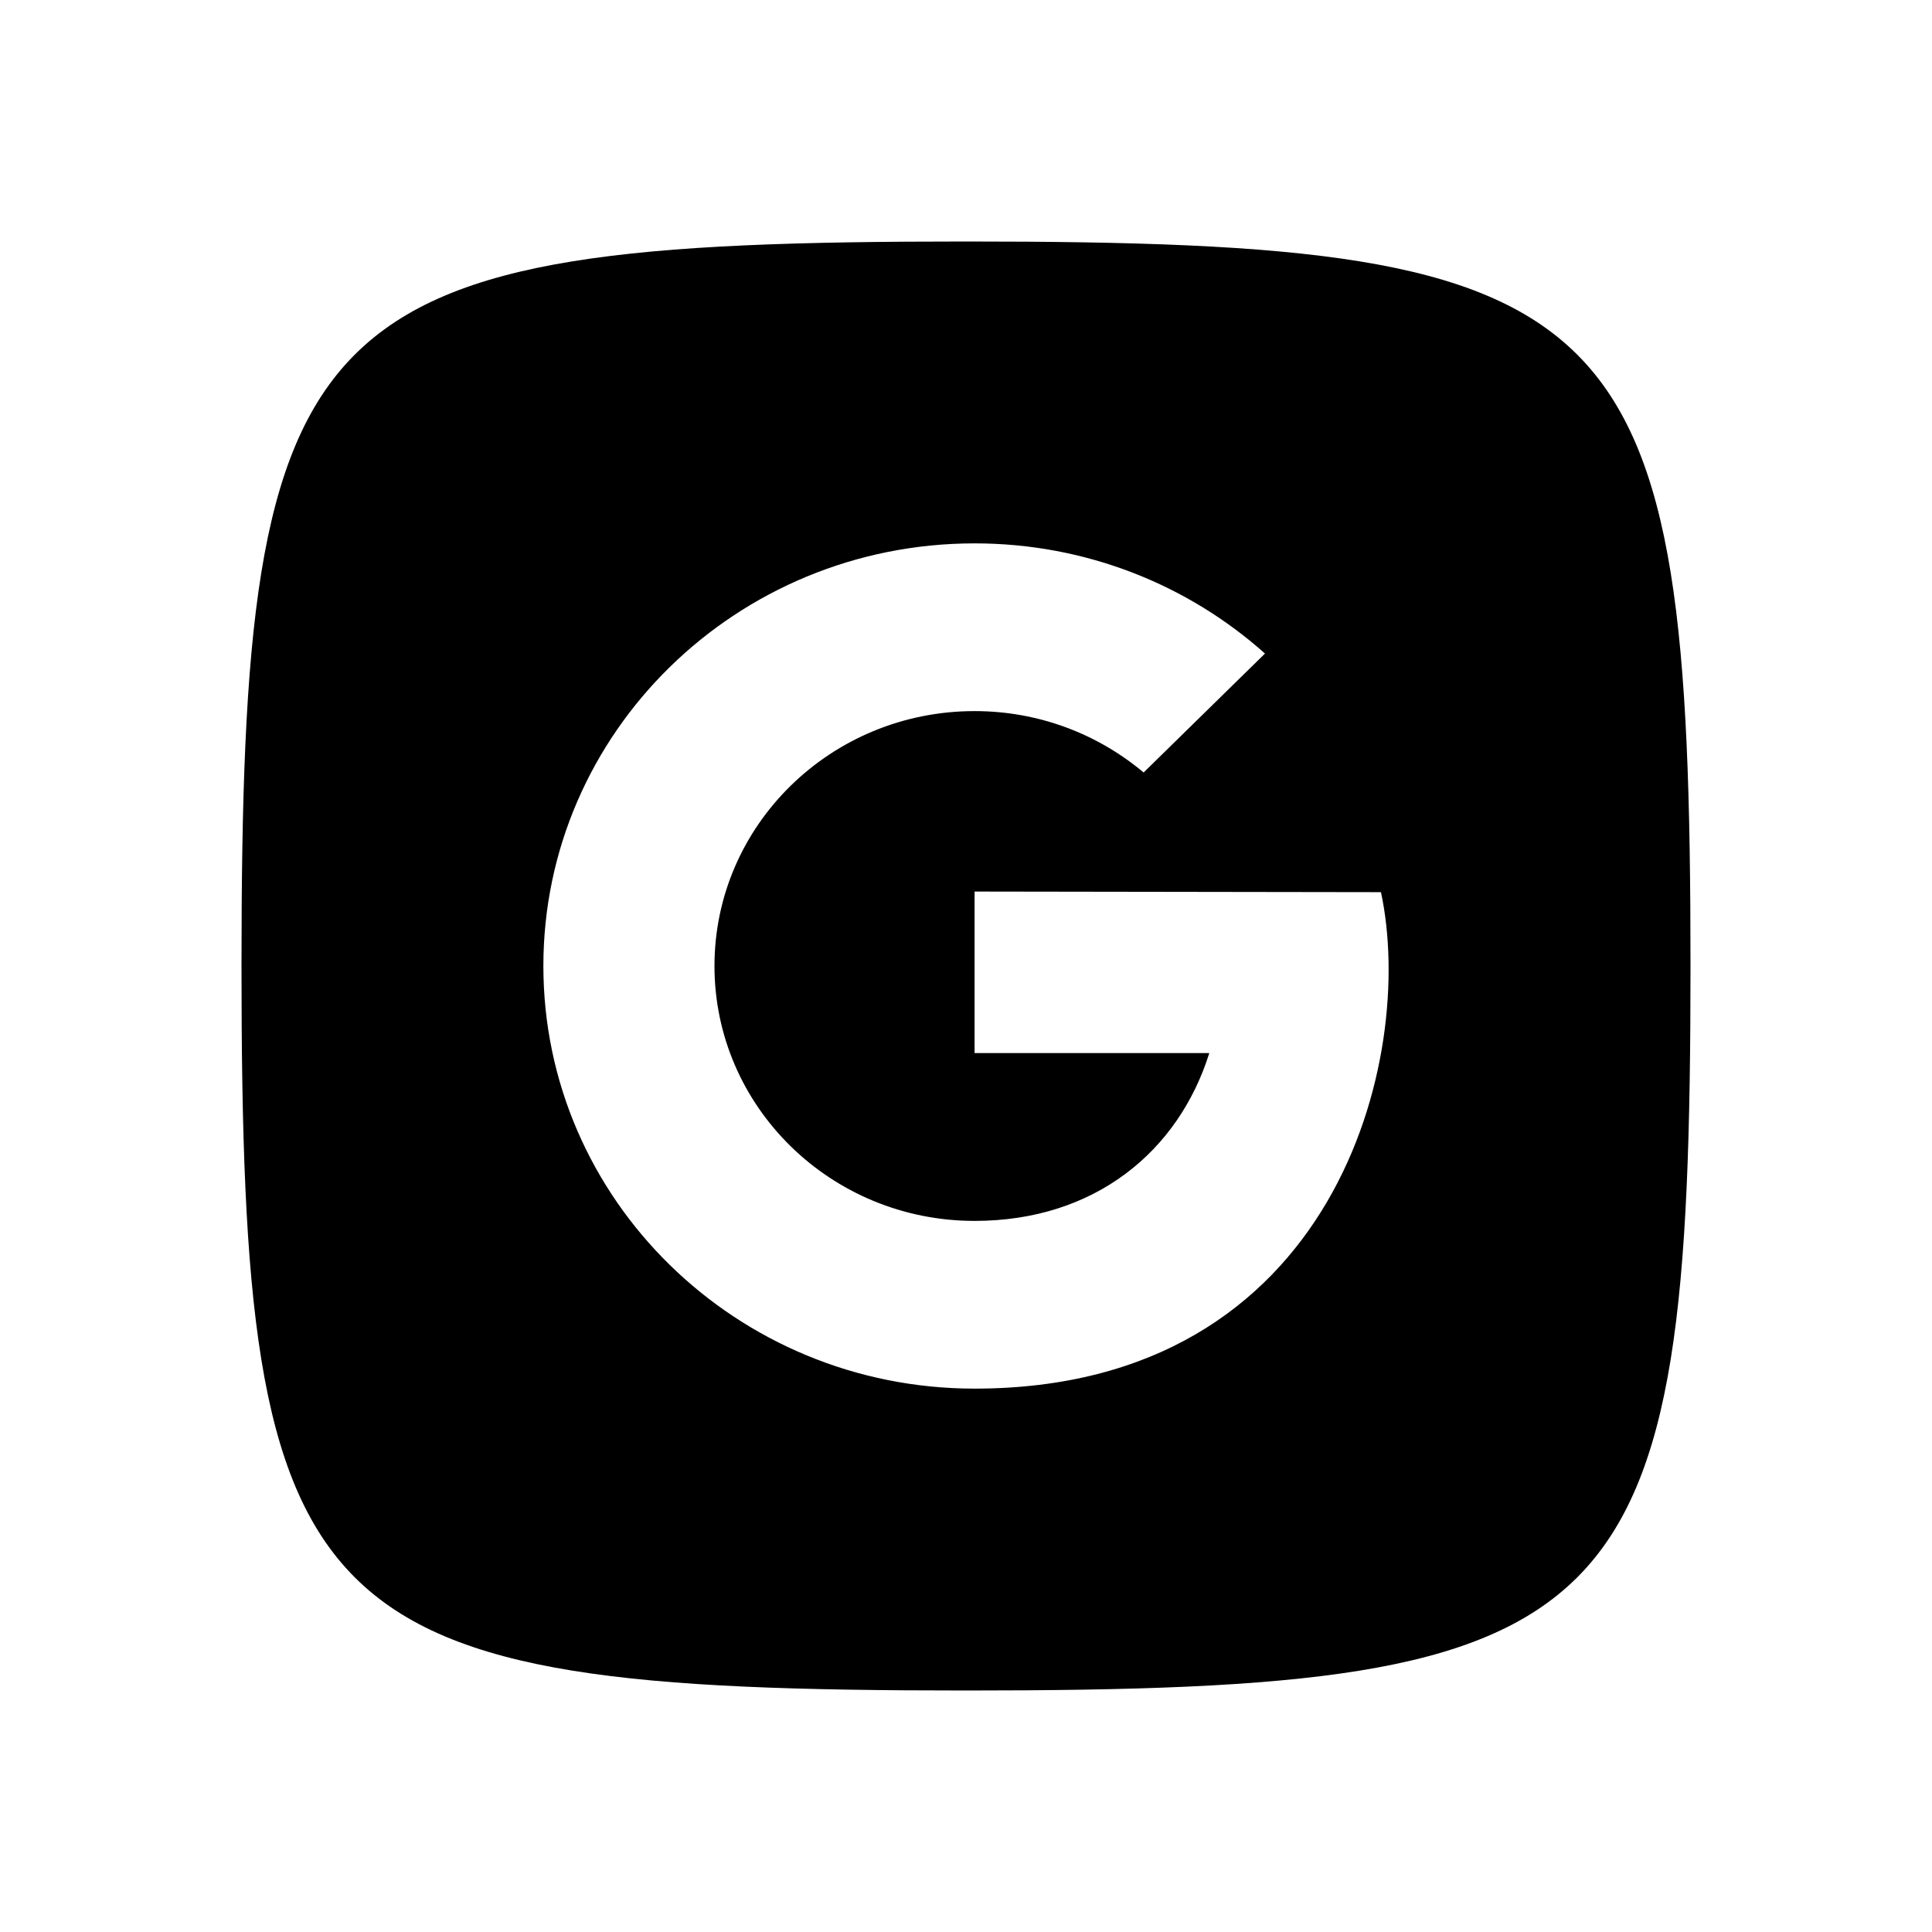
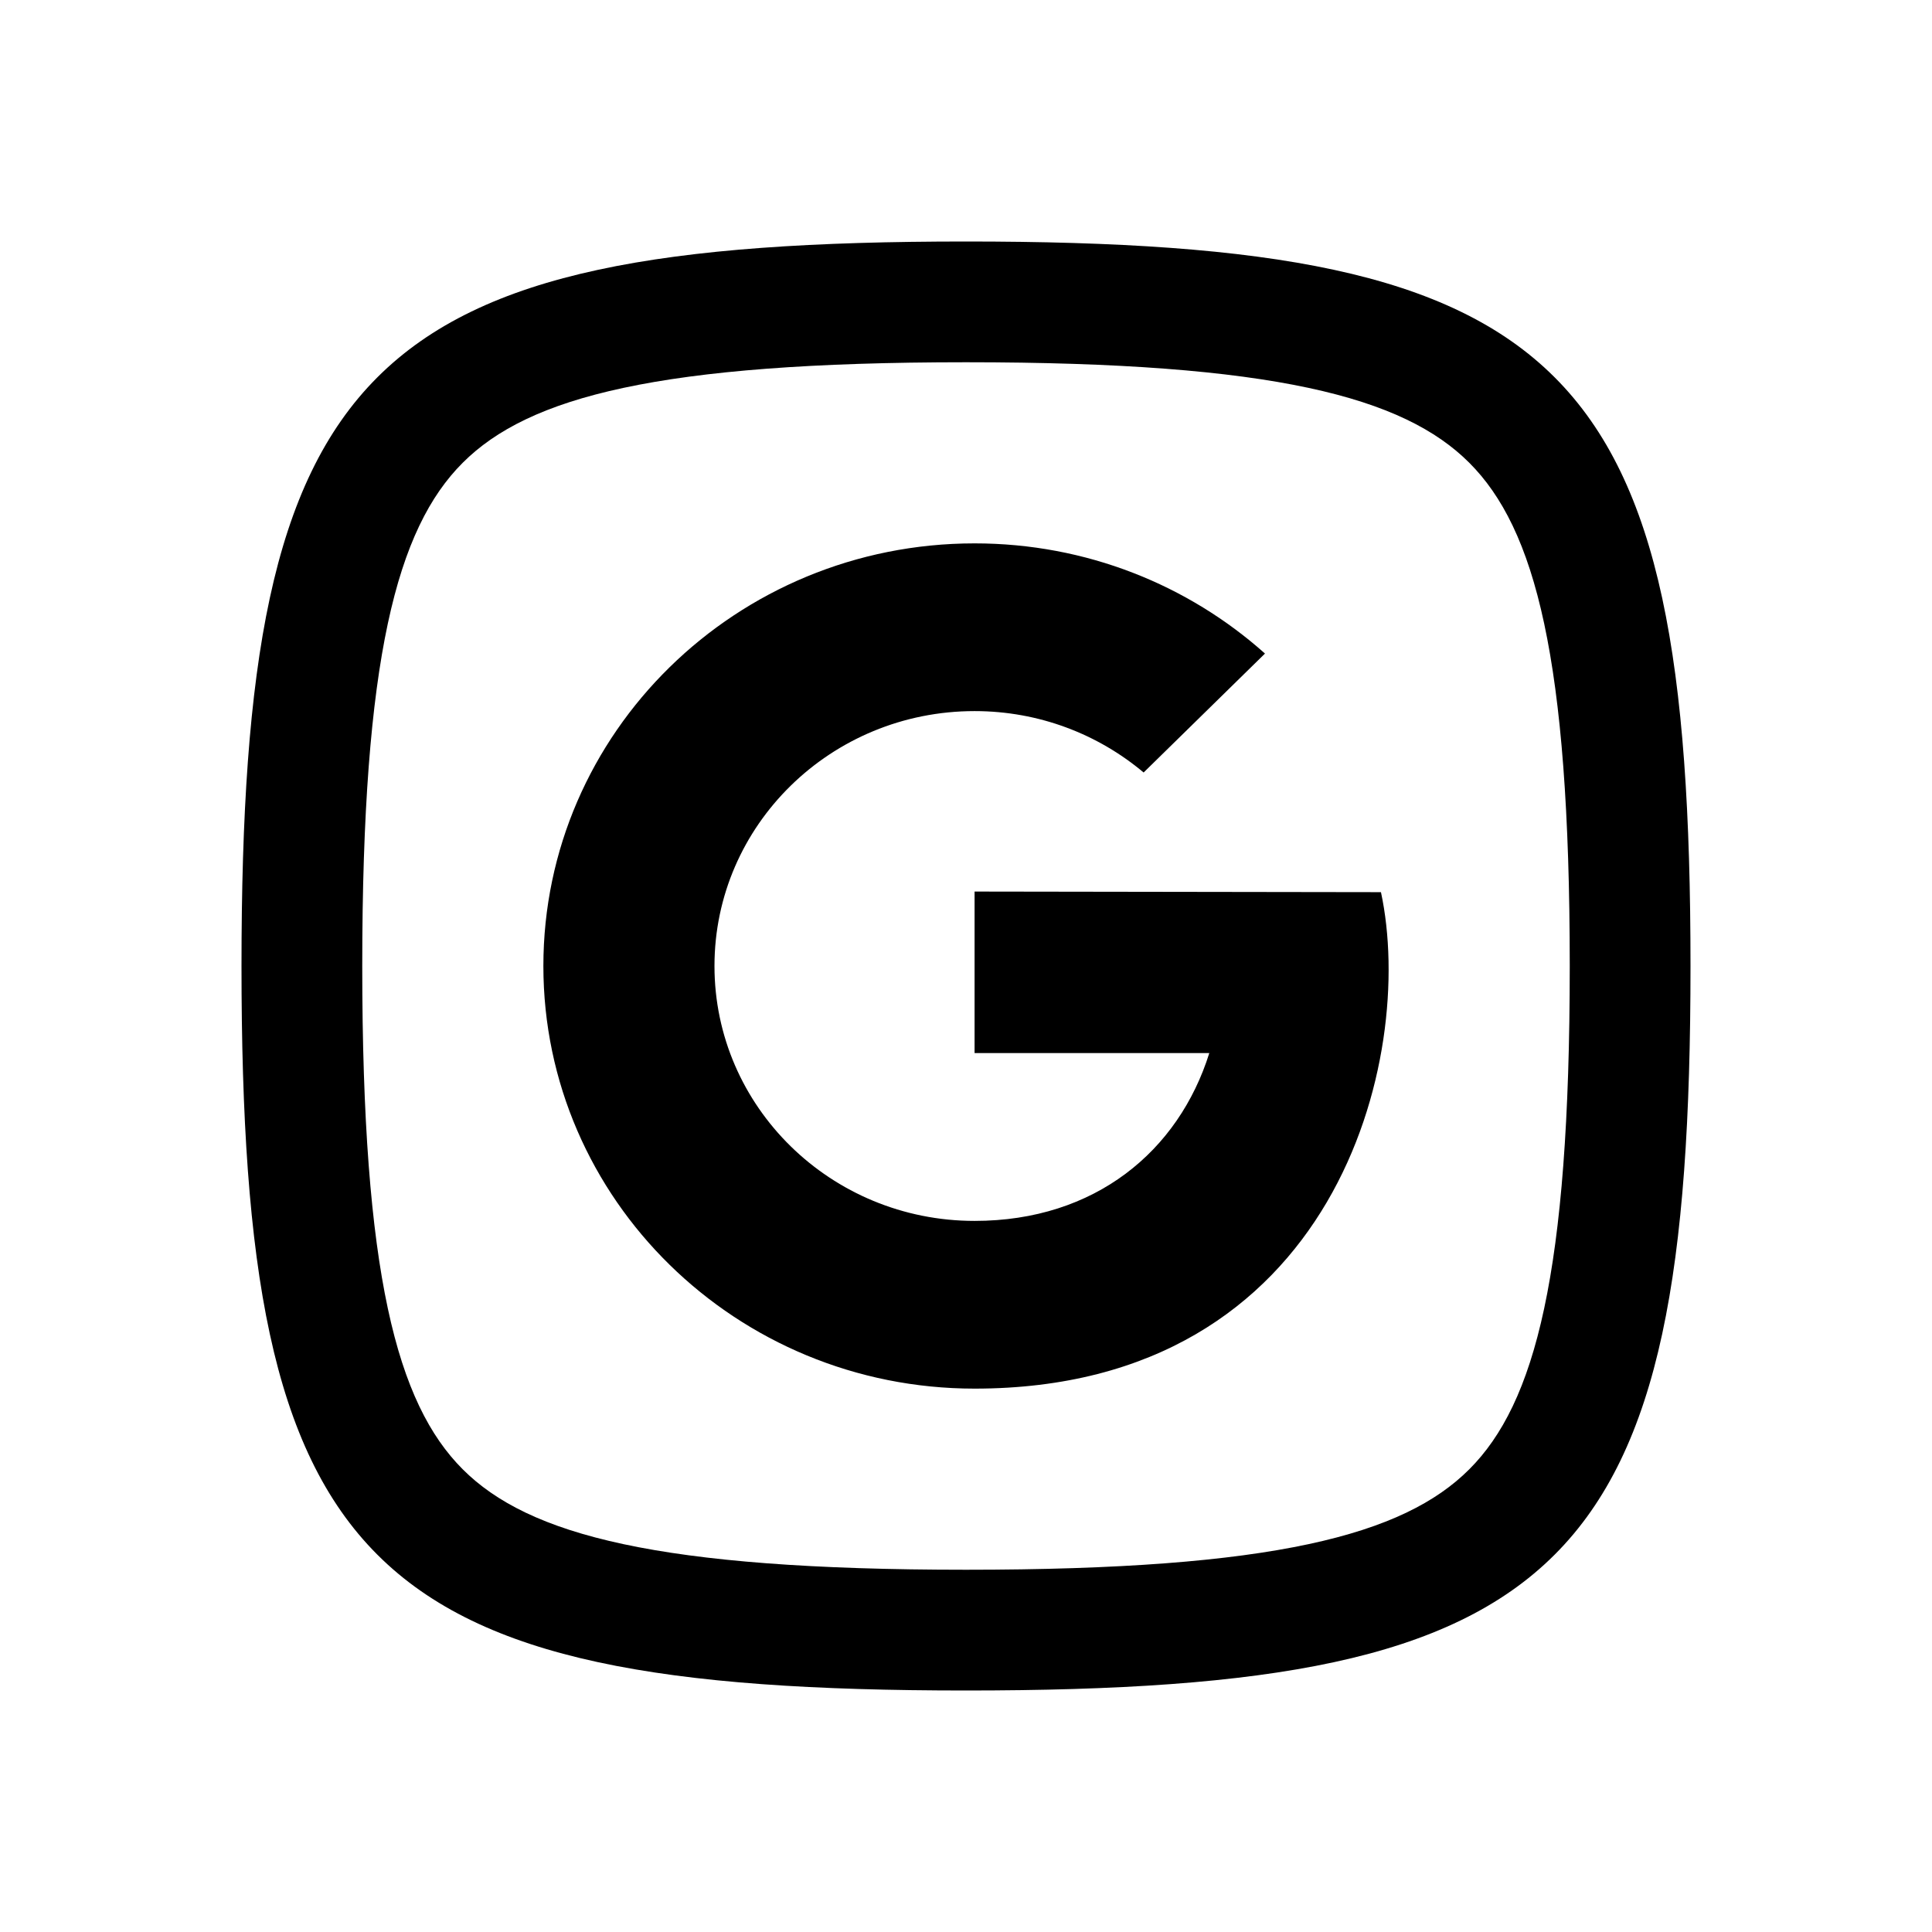
- <svg xmlns="http://www.w3.org/2000/svg" width="32" height="32" fill="currentColor" fill-rule="evenodd" stroke-linejoin="round" stroke-miterlimit="1.414" aria-label="google" clip-rule="evenodd" preserveAspectRatio="xMidYMid meet" viewBox="0 0 32 32">
-   <g>
-     <path d="M16,28c11,0 12,-1 12,-12c0,-11 -1,-12 -12,-12c-11,0 -12,1 -12,12c0,11 1,12 12,12Zm0.142,-10.558l0,-2.675l6.731,0.01c0.588,2.728 -0.735,8.223 -6.731,8.223c-3.944,0 -7.142,-3.134 -7.142,-7c0,-3.866 3.198,-7 7.142,-7c1.852,0 3.54,0.691 4.81,1.825l-2.01,1.97c-0.754,-0.633 -1.73,-1.017 -2.8,-1.017c-2.379,0 -4.308,1.89 -4.308,4.222c0,2.332 1.929,4.222 4.308,4.222c1.998,0 3.38,-1.159 3.888,-2.78l-3.888,0Z" />
-   </g>
+ <svg xmlns="http://www.w3.org/2000/svg" width="32" height="32" viewBox="0 0 32 32" fill="none">
+   <path fill-rule="evenodd" clip-rule="evenodd" d="M16 6C21.1 6 23.247 6.576 24.336 7.665C25.425 8.754 26 10.9 26 16C26 21.1 25.425 23.247 24.336 24.336C23.247 25.425 21.1 26 16 26C10.9 26 8.753 25.425 7.664 24.336C6.575 23.247 6 21.1 6 16C6 10.9 6.575 8.753 7.664 7.665C8.753 6.576 10.9 6 16 6ZM28 16C28 6 26 4 16 4C6 4 4 6 4 16C4 26 6 28 16 28C26 28 28 26 28 16Z" fill="currentColor" />
+   <path fill-rule="evenodd" clip-rule="evenodd" d="M16.142 17.442V14.767L22.873 14.777C23.461 17.505 22.138 23 16.142 23C12.198 23 9 19.866 9 16C9 12.134 12.198 9 16.142 9C17.994 9 19.682 9.691 20.952 10.825L18.942 12.795C18.188 12.162 17.212 11.778 16.142 11.778C13.763 11.778 11.834 13.668 11.834 16C11.834 18.332 13.763 20.222 16.142 20.222C18.14 20.222 19.522 19.063 20.03 17.442H16.142Z" fill="currentColor" />
</svg>
